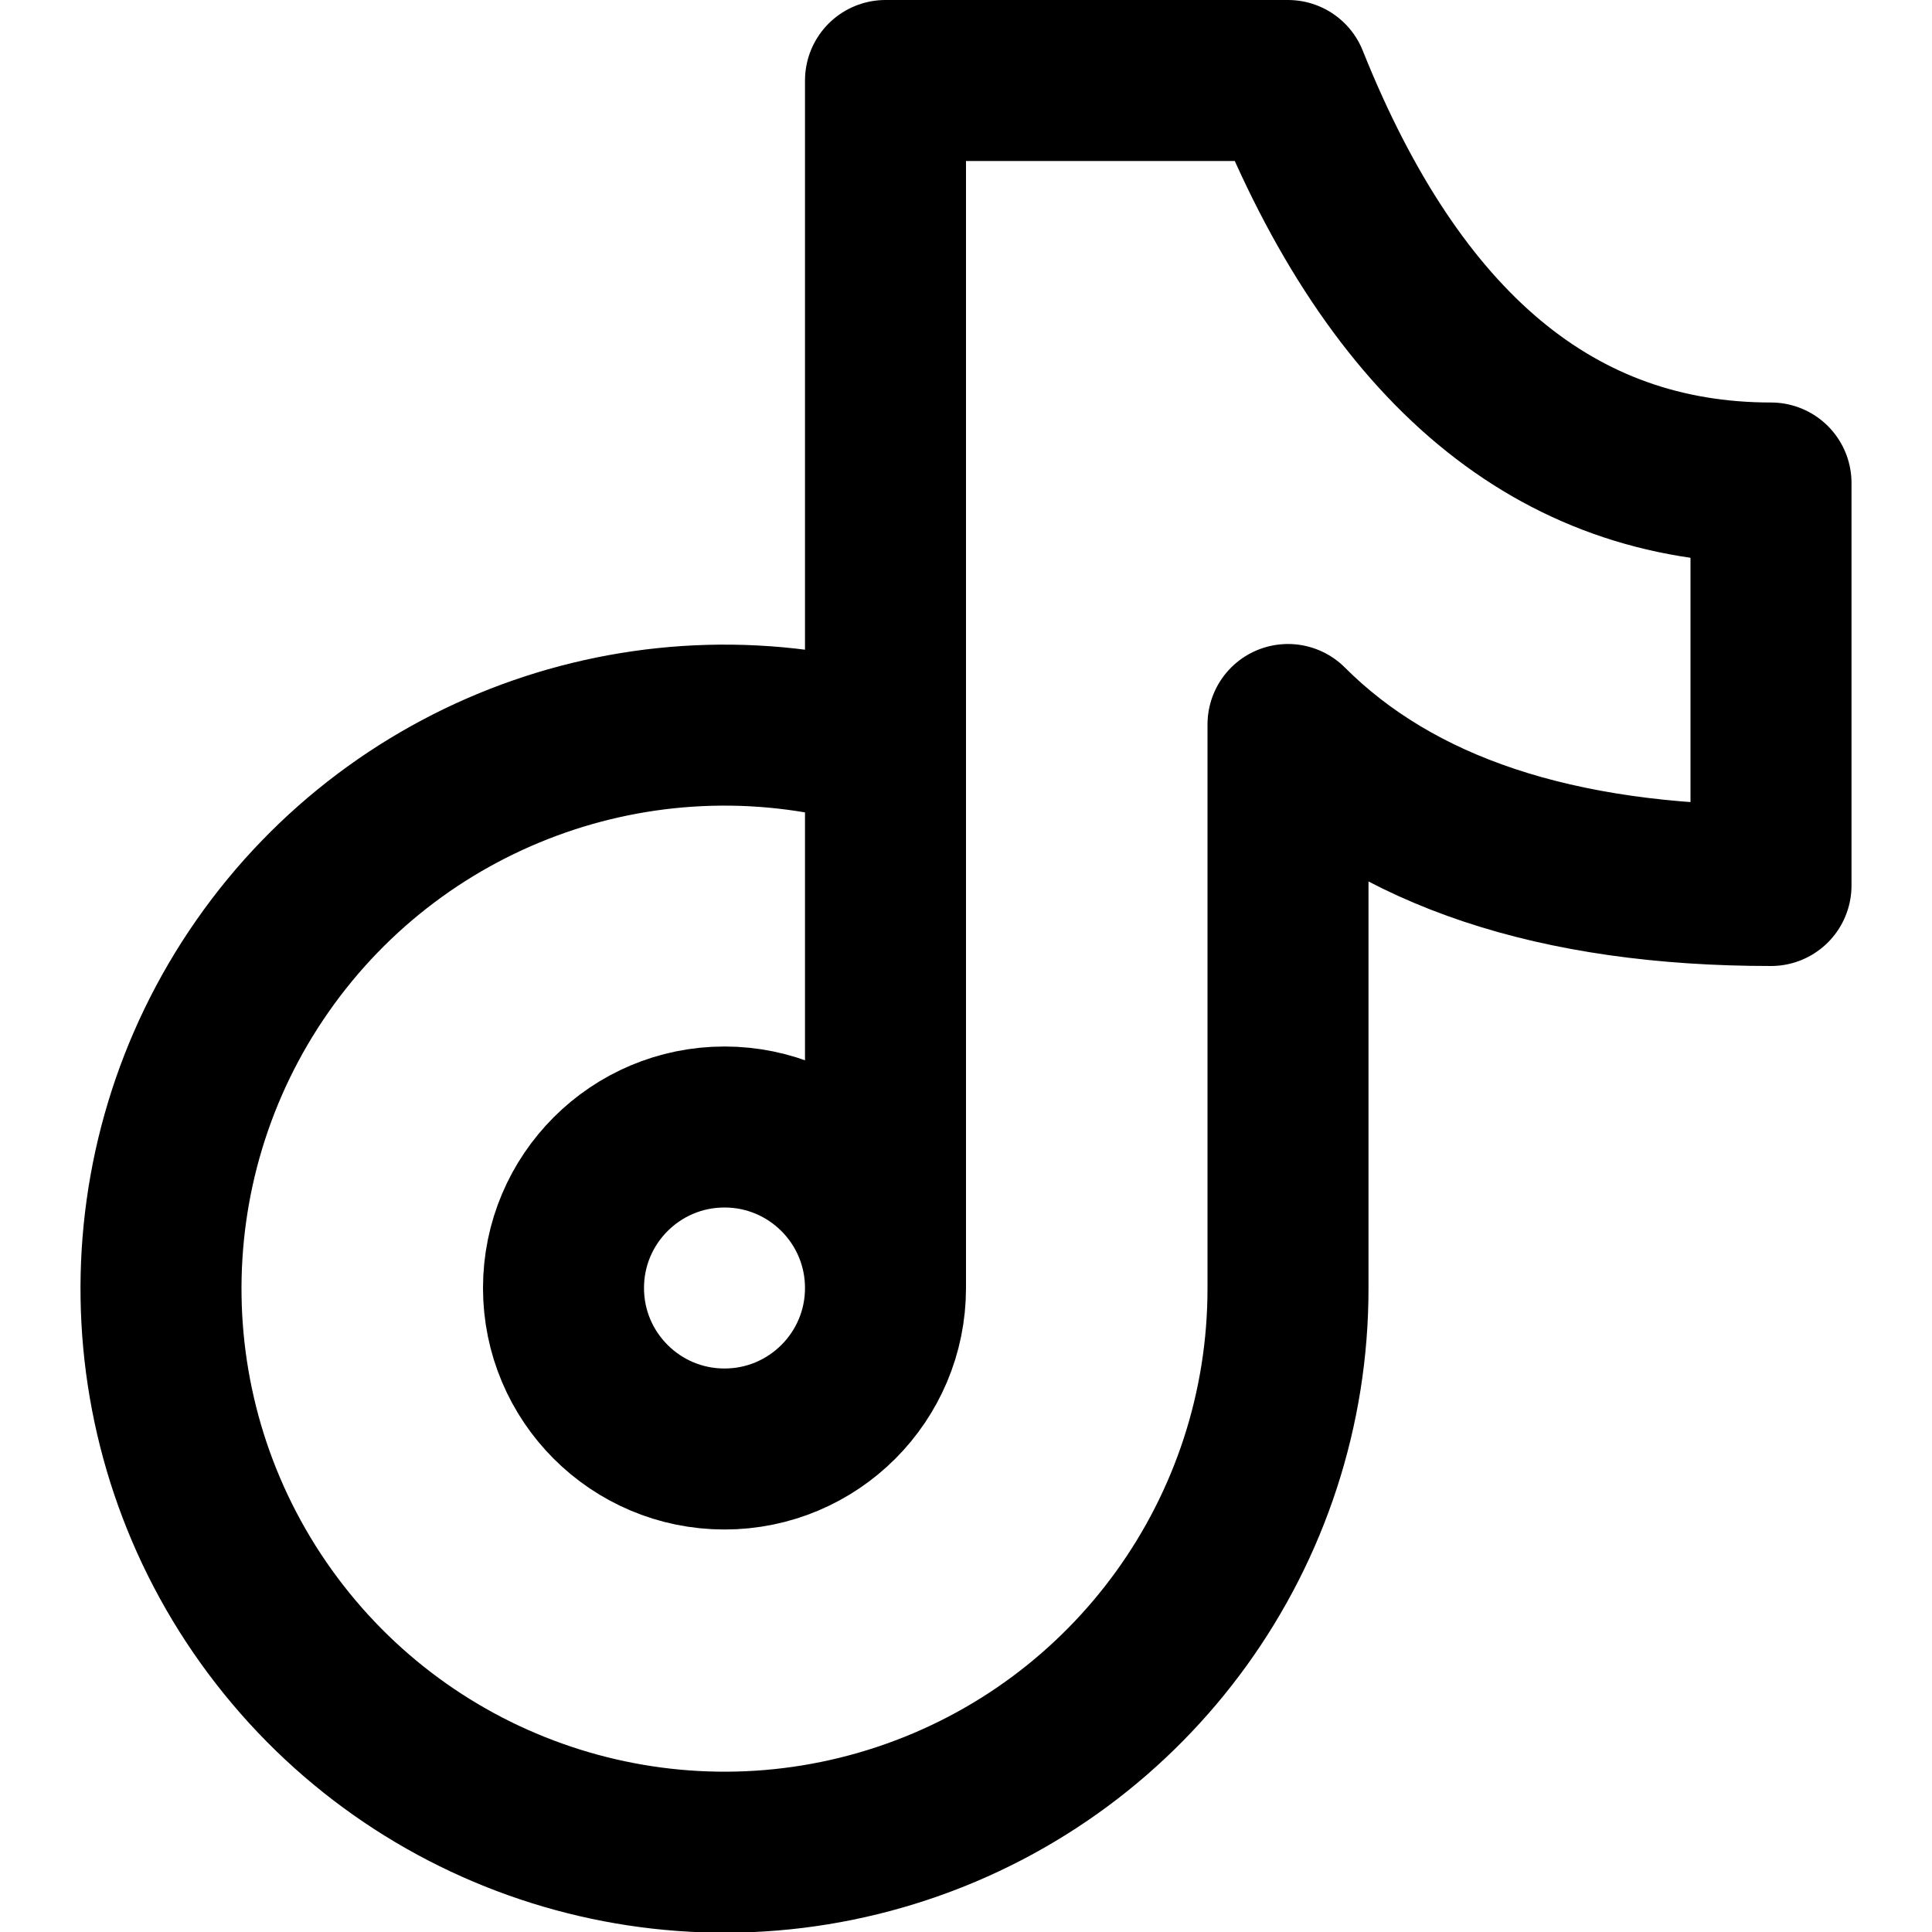
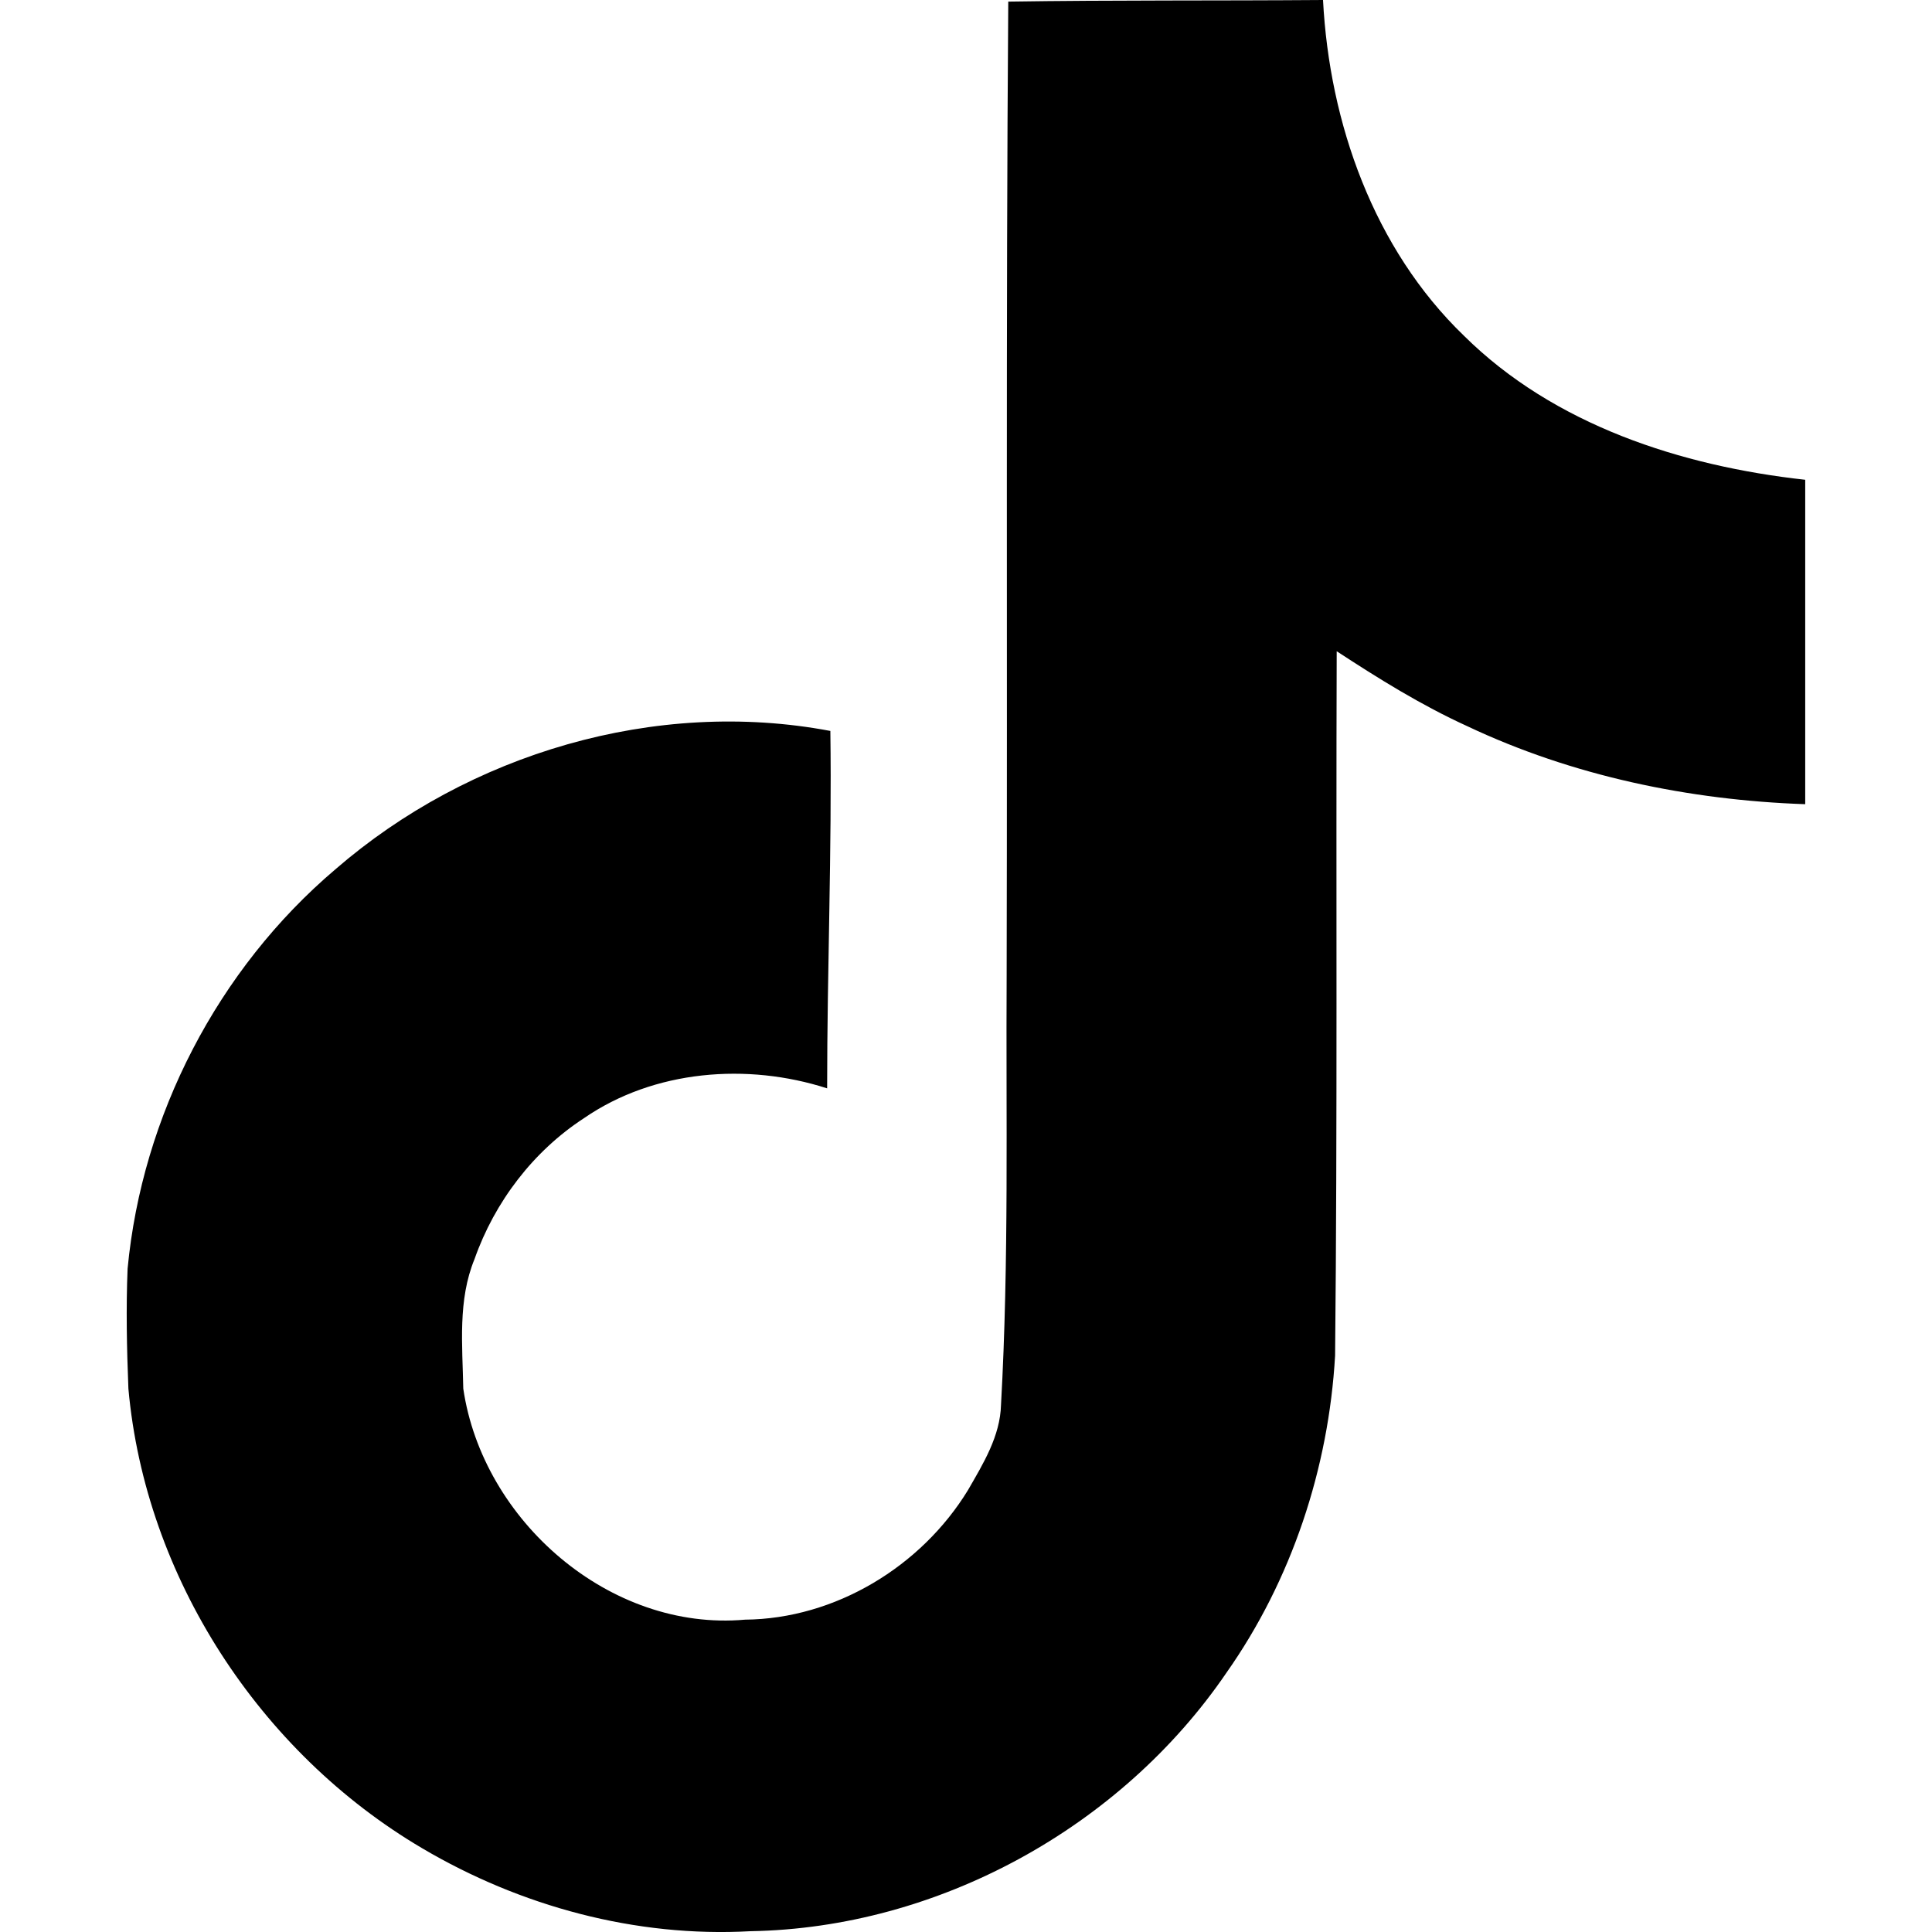
<svg xmlns="http://www.w3.org/2000/svg" width="200" height="200" viewBox="0 0 24 24">
-   <path fill="none" stroke="currentColor" stroke-linecap="round" stroke-linejoin="round" stroke-width="2" d="M22 6v5q-4 0-6-2v7a7 7 0 1 1-5-6.7m0 6.7a2 2 0 1 0-2 2a2 2 0 0 0 2-2V1h5q2 5 6 5" />
+   <path fill="currentColor" d="M12.525.02c1.31-.02 2.61-.01 3.91-.02c.08 1.53.63 3.09 1.75 4.17c1.12 1.11 2.7 1.62 4.24 1.79v4.03c-1.44-.05-2.89-.35-4.2-.97c-.57-.26-1.1-.59-1.62-.93c-.01 2.92.01 5.84-.02 8.75c-.08 1.4-.54 2.79-1.35 3.94c-1.31 1.92-3.58 3.17-5.91 3.21c-1.43.08-2.86-.31-4.08-1.03c-2.02-1.19-3.44-3.37-3.65-5.71c-.02-.5-.03-1-.01-1.49c.18-1.9 1.12-3.72 2.58-4.96c1.66-1.44 3.98-2.13 6.15-1.72c.02 1.48-.04 2.96-.04 4.44c-.99-.32-2.15-.23-3.02.37c-.63.41-1.11 1.04-1.36 1.75c-.21.51-.15 1.07-.14 1.61c.24 1.64 1.82 3.02 3.5 2.87c1.12-.01 2.19-.66 2.77-1.61c.19-.33.4-.67.41-1.06c.1-1.79.06-3.57.07-5.36c.01-4.03-.01-8.05.02-12.07z" />
</svg>
